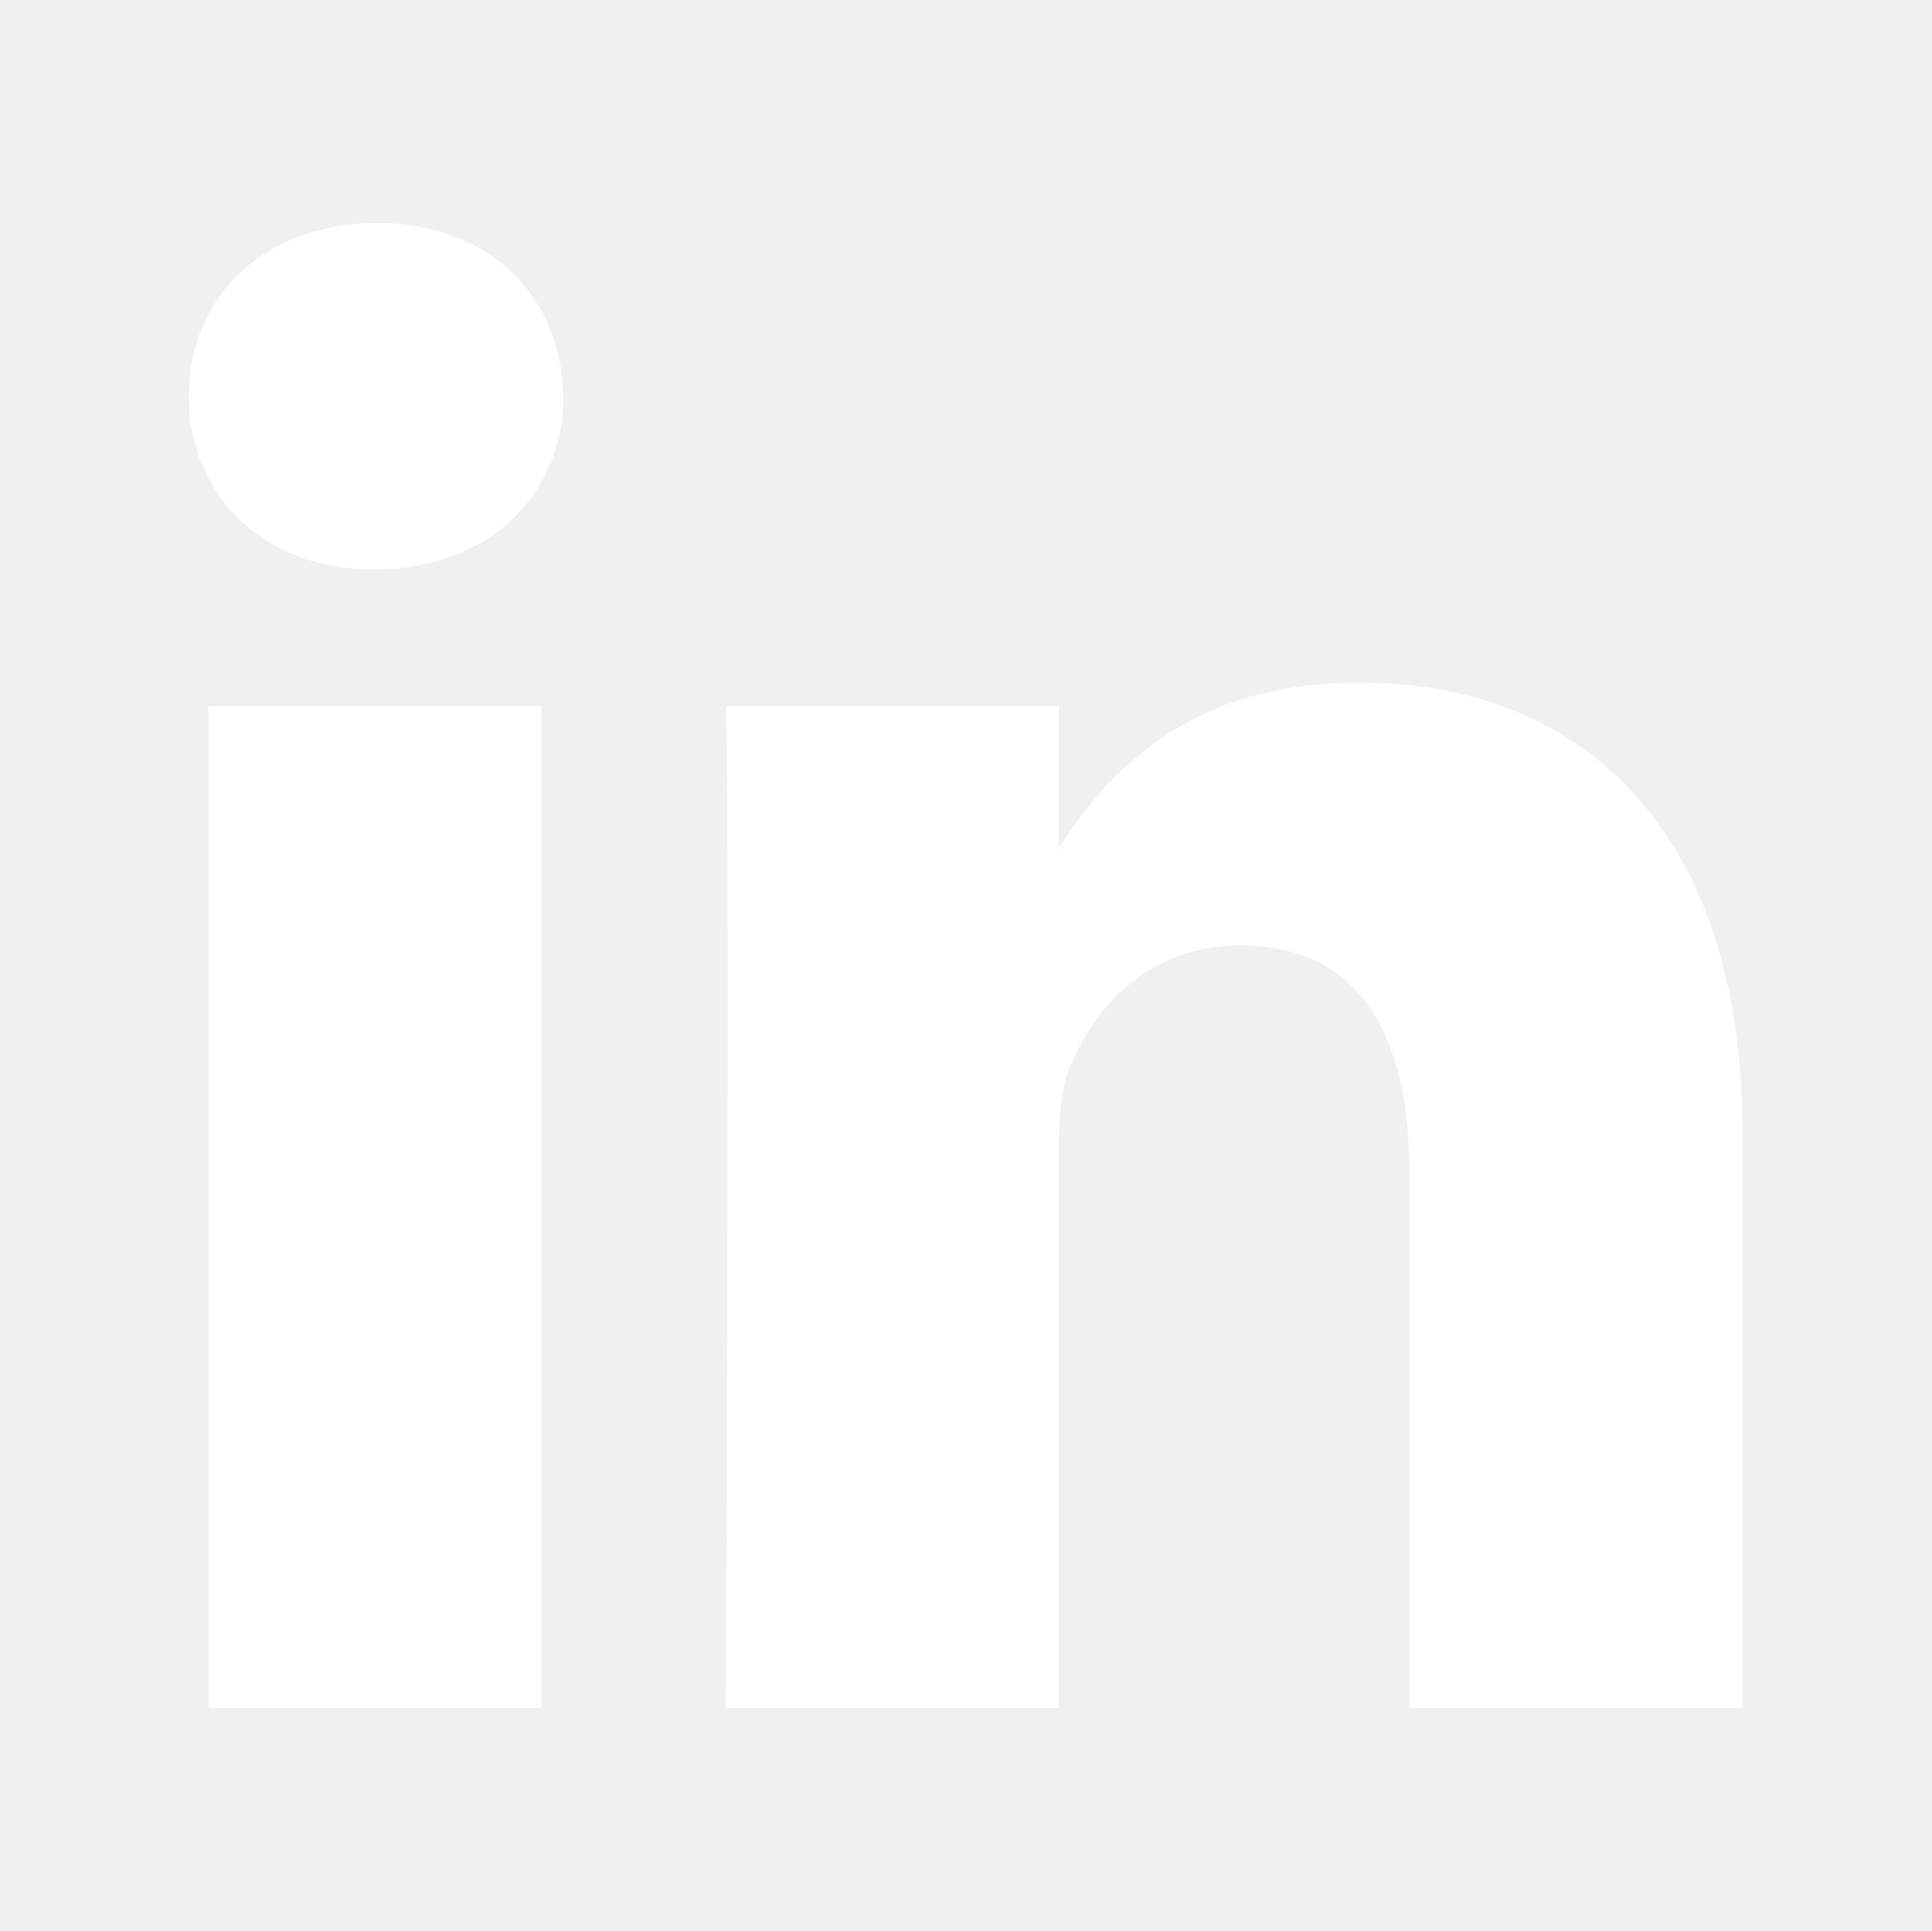
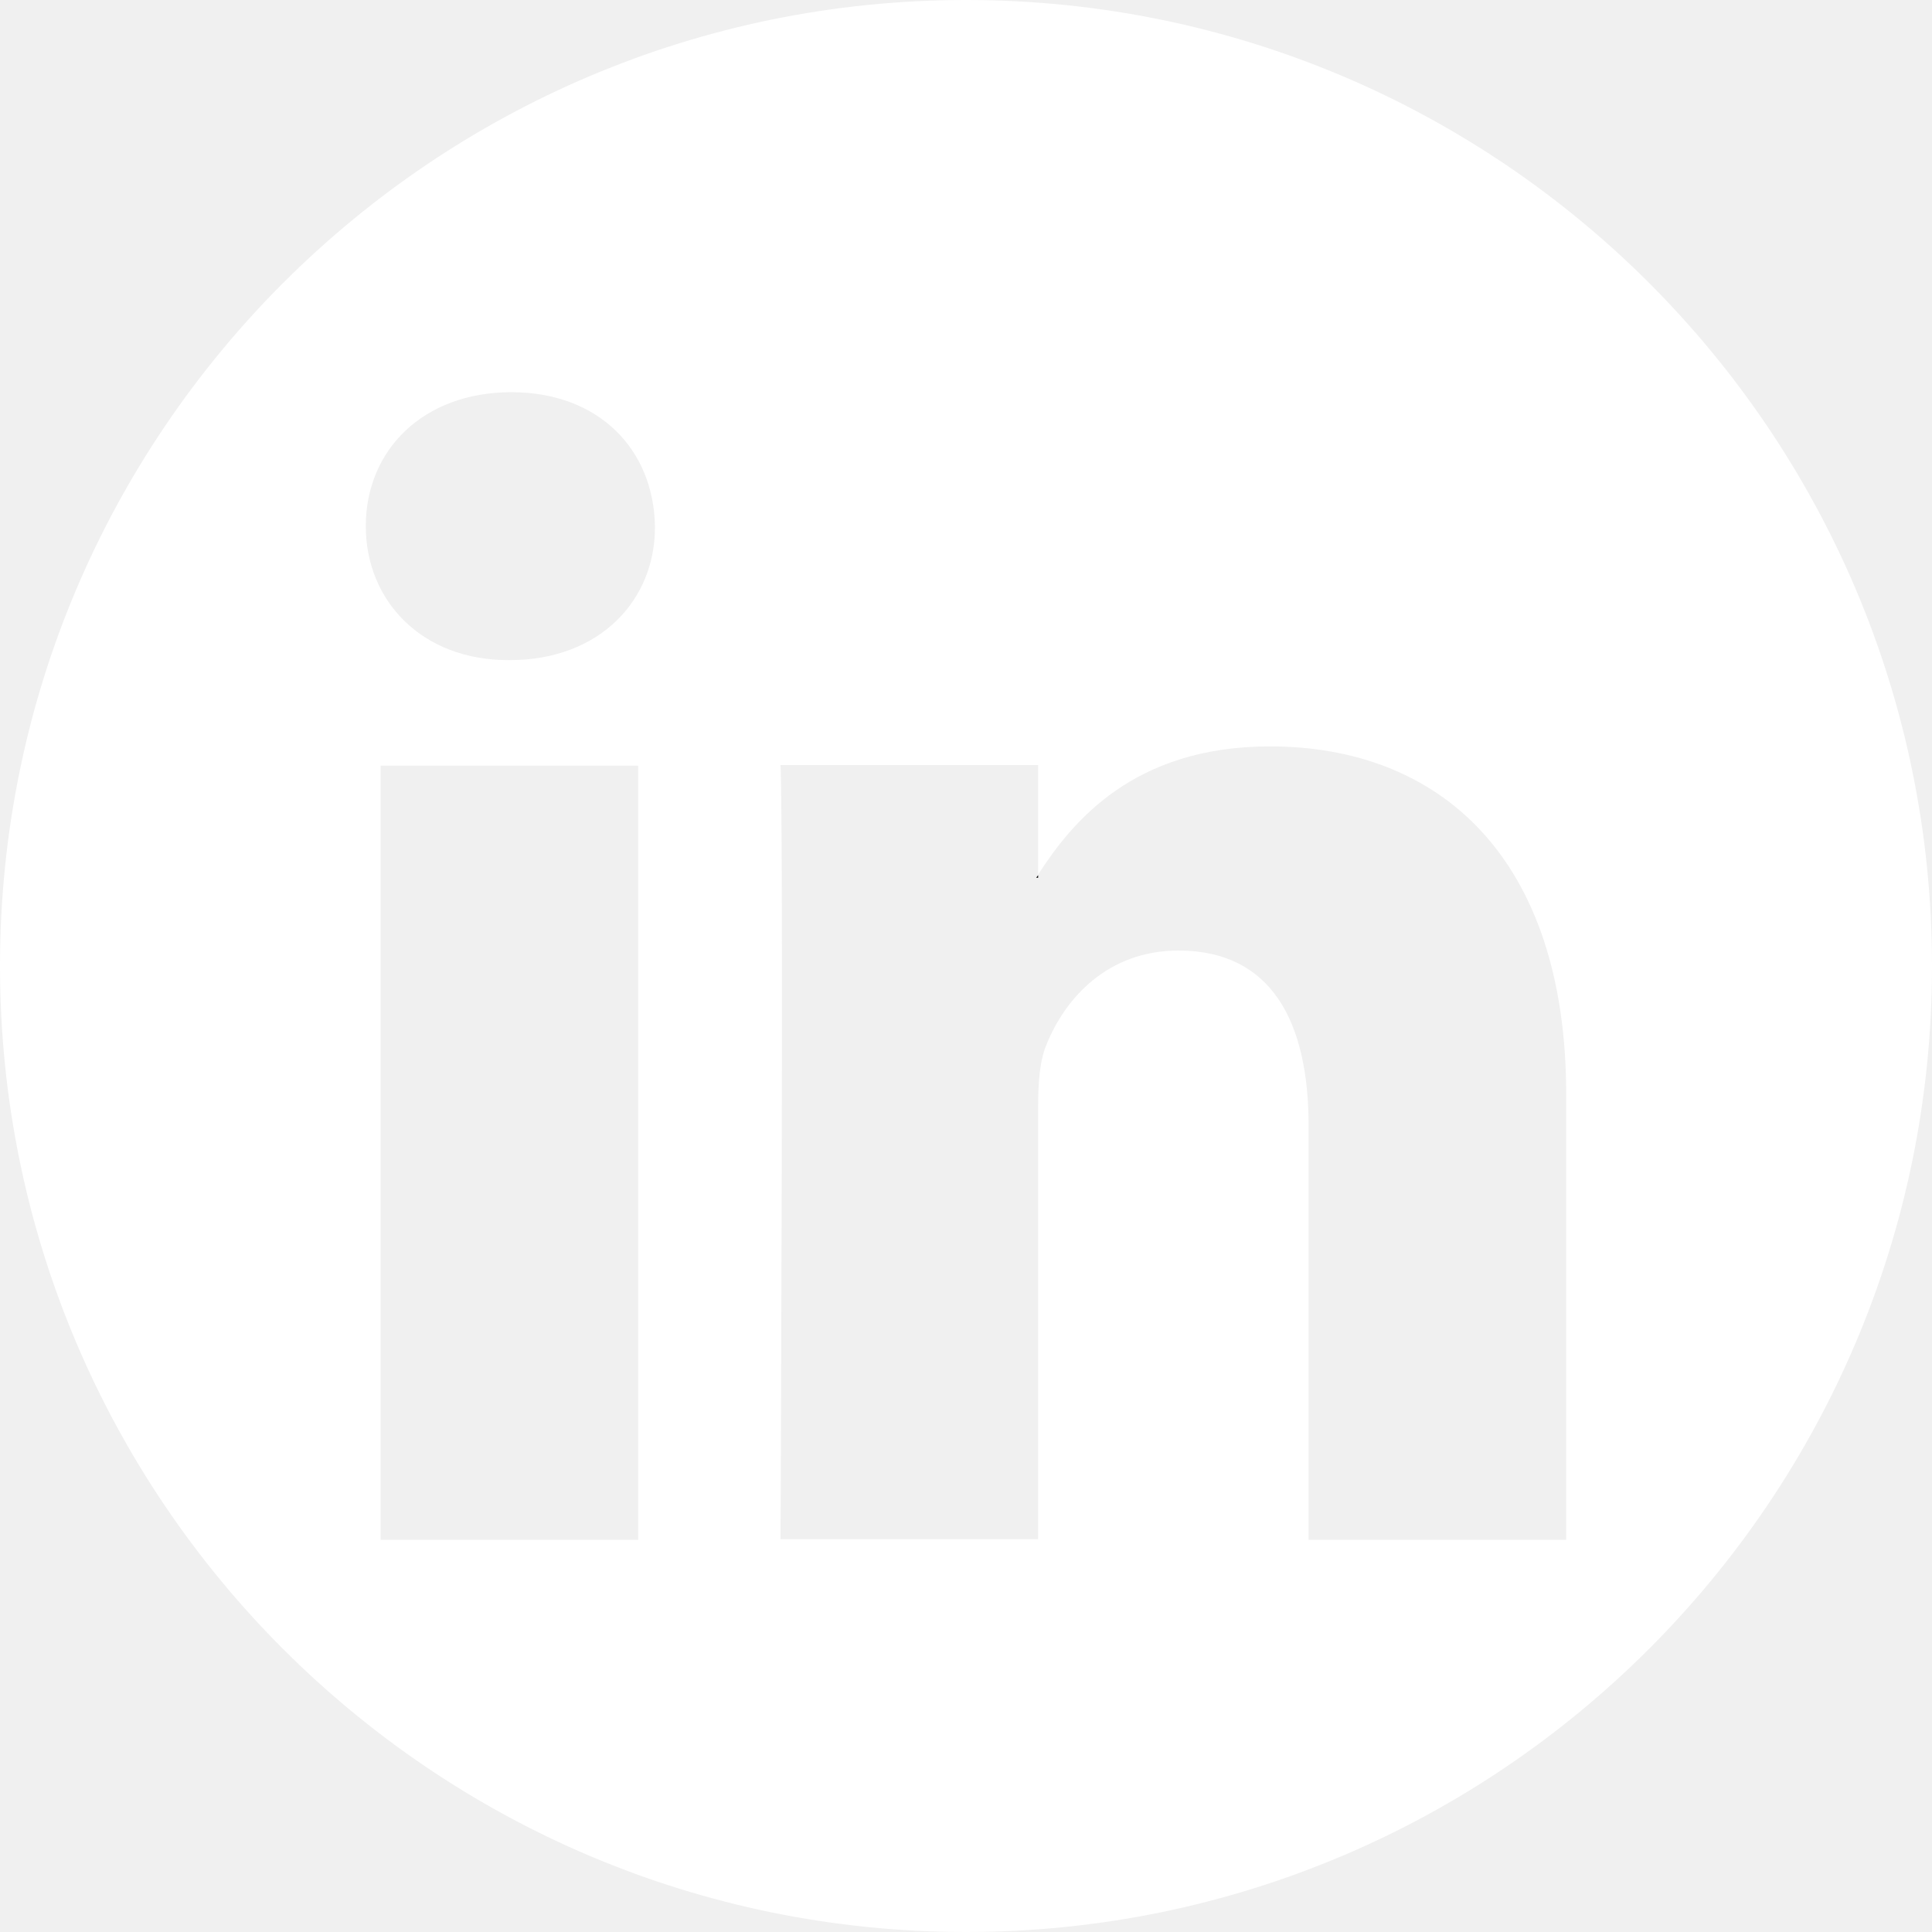
- <svg xmlns="http://www.w3.org/2000/svg" version="1.1" x="0px" y="0px" width="283.465px" height="283.464px" viewBox="0 0 283.465 283.464" enable-background="new 0 0 283.465 283.464" xml:space="preserve">
-   <g id="Facebook" display="none">
-     <path display="inline" fill="#FFFFFF" d="M82.732,100.532h27V88.283v-12v-2.001c0-11.55,0.298-29.4,8.698-40.449   c8.85-11.702,21-19.65,41.901-19.65c34.048,0,48.4,4.849,48.4,4.849l-6.75,40.001c0,0-11.25-3.251-21.75-3.251   s-19.9,3.75-19.9,14.25v4.25v14.001v12.249h43.048l-3,39.05h-40.048v135.7h-50.6v-135.7h-27V100.532L82.732,100.532z" />
-   </g>
-   <g id="Twitter" display="none">
-     <path display="inline" fill="#FFFFFF" d="M270.232,67.508c-9.161,4.063-19.007,6.809-29.34,8.044   c10.546-6.322,18.646-16.333,22.461-28.263c-9.871,5.855-20.804,10.106-32.44,12.396c-9.318-9.928-22.595-16.131-37.288-16.131   c-28.212,0-51.085,22.872-51.085,51.084c0,4.003,0.451,7.903,1.322,11.642c-42.456-2.131-80.1-22.468-105.295-53.376   c-4.397,7.545-6.917,16.32-6.917,25.683c0,17.724,9.018,33.359,22.726,42.521c-8.374-0.266-16.251-2.564-23.138-6.391   c-0.005,0.214-0.005,0.427-0.005,0.643c0,24.751,17.609,45.398,40.978,50.092c-4.286,1.167-8.799,1.792-13.458,1.792   c-3.292,0-6.492-0.321-9.612-0.917c6.501,20.295,25.368,35.066,47.721,35.478c-17.483,13.702-39.51,21.868-63.445,21.868   c-4.124,0-8.189-0.241-12.186-0.715c22.607,14.494,49.46,22.954,78.309,22.954c93.965,0,145.349-77.844,145.349-145.351   c0-2.214-0.05-4.417-0.148-6.609C254.724,86.75,263.384,77.752,270.232,67.508z" />
-   </g>
-   <g id="YouTube" display="none">
+ <svg xmlns="http://www.w3.org/2000/svg" version="1.1" x="0px" y="0px" viewBox="-8.3 -8.3 300 300" enable-background="new -8.3 -8.3 300 300" xml:space="preserve">
+   <g id="rss" display="none">
    <g display="inline">
-       <g>
-         <path fill="#FFFFFF" d="M45.986,4h19.889l12.813,51.103h1.24L92.146,4h20.064l-22.98,74.799v53.049h-19.75V81.187L45.986,4z" />
-         <path fill="#FFFFFF" d="M111.315,59.098c0-7.304,2.359-13.119,7.081-17.448c4.722-4.331,11.064-6.496,19.034-6.496     c7.256,0,13.202,2.284,17.836,6.849c4.634,4.565,6.953,10.44,6.953,17.629v48.709c0,8.073-2.278,14.406-6.82,19     c-4.543,4.595-10.801,6.891-18.767,6.891c-7.671,0-13.811-2.371-18.411-7.111c-4.604-4.741-6.906-11.12-6.906-19.132V59.098z      M129.36,109.755c0,2.598,0.622,4.6,1.872,6.014c1.249,1.415,3.031,2.121,5.352,2.121c2.377,0,4.265-0.722,5.661-2.166     c1.398-1.444,2.097-3.433,2.097-5.969V58.391c0-2.061-0.716-3.726-2.143-4.992c-1.424-1.267-3.296-1.903-5.615-1.903     c-2.141,0-3.879,0.636-5.218,1.903c-1.339,1.266-2.006,2.931-2.006,4.992V109.755z" />
-         <path fill="#FFFFFF" d="M227.15,37.538v94.31h-17.534v-10.411c-3.231,3.837-6.594,6.759-10.089,8.766     c-3.495,2.003-6.89,3.008-10.177,3.008c-4.054,0-7.112-1.401-9.168-4.21c-2.056-2.806-3.083-7.02-3.083-12.635V37.538h17.537     v72.295c0,2.237,0.364,3.853,1.1,4.854c0.734,1.001,1.924,1.502,3.57,1.502c1.294,0,2.919-0.663,4.89-1.986     c1.967-1.327,3.773-3.018,5.42-5.078V37.538H227.15z" />
-       </g>
-       <g>
-         <path fill="#FFFFFF" d="M93.069,172.587H44v15.024h16.541V276.1H76.53v-88.488h16.539V172.587z M119.201,257.701     c-1.331,1.672-2.795,3.04-4.388,4.112c-1.594,1.072-2.912,1.606-3.961,1.606c-1.331,0-2.295-0.403-2.889-1.216     c-0.594-0.806-0.892-2.116-0.892-3.927V199.74H92.876v63.823c0,4.548,0.832,7.955,2.497,10.232     c1.664,2.271,4.14,3.406,7.42,3.406c2.664,0,5.41-0.813,8.238-2.433c2.833-1.626,5.554-3.991,8.17-7.098v8.429h14.197v-76.36     h-14.197V257.701z M174.209,198.774c-2.201,0-4.377,0.607-6.532,1.82c-2.149,1.217-4.179,2.984-6.092,5.314v-33.321h-14.336     V276.1h14.336v-5.869c1.865,2.324,3.887,4.044,6.06,5.16c2.176,1.116,4.65,1.674,7.425,1.674c4.206,0,7.421-1.439,9.646-4.32     c2.221-2.88,3.335-7.037,3.335-12.466v-42.361c0-6.237-1.185-10.99-3.553-14.251     C182.132,200.409,178.701,198.774,174.209,198.774z M173.439,258.202c0,2.435-0.412,4.191-1.229,5.263     c-0.819,1.074-2.095,1.609-3.83,1.609c-1.206,0-2.35-0.272-3.435-0.822c-1.086-0.546-2.207-1.442-3.36-2.685v-47.584     c0.965-1.05,1.938-1.823,2.928-2.325c0.986-0.5,1.987-0.753,2.998-0.753c1.924,0,3.397,0.668,4.408,2.006     c1.016,1.335,1.521,3.29,1.521,5.865V258.202z M240.521,239.712v-19.441c0-7.248-1.743-12.801-5.229-16.665     c-3.485-3.863-8.477-5.794-14.973-5.794c-6.352,0-11.535,2.087-15.543,6.258c-4.016,4.172-6.021,9.572-6.021,16.201v34.272     c0,7.352,1.83,13.126,5.482,17.326c3.652,4.197,8.656,6.298,15.009,6.298c7.068,0,12.381-1.983,15.939-5.943     c3.558-3.96,5.335-9.855,5.335-17.681v-5.734h-14.609v5.305c0,4.493-0.469,7.4-1.406,8.715c-0.939,1.312-2.584,1.97-4.935,1.97     c-2.265,0-3.86-0.772-4.798-2.331c-0.938-1.552-1.406-4.338-1.406-8.354v-14.401H240.521z M213.367,220.128     c0-3.195,0.492-5.485,1.48-6.87c0.983-1.387,2.605-2.078,4.864-2.078c2.162,0,3.734,0.691,4.722,2.078     c0.984,1.385,1.479,3.675,1.479,6.87v7.732h-12.545V220.128z" />
-         <path fill="#FFFFFF" d="M93.069,173.69H44v15.024h16.541v88.487H76.53v-88.487h16.539V173.69z M119.201,258.805     c-1.331,1.669-2.795,3.041-4.388,4.111c-1.594,1.071-2.912,1.605-3.961,1.605c-1.331,0-2.295-0.403-2.889-1.213     s-0.892-2.119-0.892-3.931V200.84H92.876v63.828c0,4.545,0.832,7.956,2.497,10.228c1.664,2.273,4.14,3.408,7.42,3.408     c2.664,0,5.41-0.812,8.238-2.432c2.833-1.626,5.554-3.993,8.17-7.098v8.427h14.197V200.84h-14.197V258.805z M174.209,199.878     c-2.201,0-4.377,0.604-6.532,1.817c-2.149,1.216-4.179,2.988-6.092,5.316V173.69h-14.336v103.512h14.336v-5.868     c1.865,2.324,3.887,4.044,6.06,5.163c2.176,1.112,4.65,1.671,7.425,1.671c4.206,0,7.421-1.437,9.646-4.322     c2.221-2.879,3.335-7.035,3.335-12.463v-42.363c0-6.236-1.185-10.989-3.553-14.247     C182.132,201.512,178.701,199.878,174.209,199.878z M173.439,259.307c0,2.432-0.412,4.188-1.229,5.261     c-0.819,1.072-2.095,1.608-3.83,1.608c-1.206,0-2.35-0.272-3.435-0.821c-1.086-0.547-2.207-1.444-3.36-2.687v-47.583     c0.965-1.05,1.938-1.825,2.928-2.328c0.986-0.497,1.987-0.75,2.998-0.75c1.924,0,3.397,0.669,4.408,2.006     c1.016,1.336,1.521,3.29,1.521,5.864V259.307z M240.521,240.813v-19.439c0-7.247-1.743-12.801-5.229-16.667     c-3.485-3.862-8.477-5.793-14.973-5.793c-6.352,0-11.535,2.087-15.543,6.259c-4.016,4.174-6.021,9.572-6.021,16.201v34.272     c0,7.352,1.83,13.126,5.482,17.326c3.652,4.197,8.656,6.298,15.009,6.298c7.068,0,12.381-1.981,15.939-5.943     c3.558-3.957,5.335-9.853,5.335-17.681v-5.736h-14.609v5.306c0,4.497-0.469,7.402-1.406,8.714     c-0.939,1.314-2.584,1.97-4.935,1.97c-2.265,0-3.86-0.772-4.798-2.33c-0.938-1.551-1.406-4.337-1.406-8.354v-14.402H240.521z      M213.367,221.23c0-3.196,0.492-5.484,1.48-6.869c0.983-1.386,2.605-2.078,4.864-2.078c2.162,0,3.734,0.692,4.722,2.078     c0.984,1.385,1.479,3.673,1.479,6.869v7.731h-12.545V221.23z" />
-       </g>
+       <path fill="#FFFFFF" d="M141.7-8.3c-82.8,0-150,67.2-150,150c0,82.8,67.2,150,150,150s150-67.2,150-150    C291.7,58.9,224.6-8.3,141.7-8.3z M77.3,229.7c-12.9,0-23.4-10.5-23.4-23.4c0-12.9,10.5-23.4,23.4-23.4    c12.9,0,23.4,10.5,23.4,23.4C100.7,219.3,90.2,229.7,77.3,229.7z M136.1,229.9c0-22.1-8.6-42.9-24.1-58.5    c-15.5-15.6-36.1-24.2-58.1-24.2v-33.8c63.9,0,116,52.2,116,116.5H136.1z M195.8,229.9c0-78.6-63.6-142.6-141.8-142.6V53.5    c96.9,0,175.7,79.2,175.7,176.4H195.8z" />
    </g>
  </g>
-   <g id="RSS" display="none">
-     <g id="lines__x003C_Group_x003E_" display="inline">
-       <path id="circle" fill="#FFFFFF" d="M91.757,220.423c0,15.758-12.778,28.528-28.533,28.528c-15.753,0-28.531-12.771-28.531-28.528    c0-15.761,12.778-28.537,28.531-28.537C78.979,191.886,91.757,204.663,91.757,220.423z" />
-       <g>
-         <path fill="#FFFFFF" d="M34.726,148.489c26.738,0,51.864,10.45,70.752,29.426c18.917,19.008,29.333,44.306,29.333,71.237h41.193     c0-78.219-63.378-141.857-141.278-141.857V148.489z" />
-       </g>
-       <g>
-         <path fill="#FFFFFF" d="M34.786,75.462c95.278,0,172.793,77.937,172.793,173.733h41.194     c0-118.509-95.995-214.927-213.987-214.927V75.462z" />
-       </g>
+   <g id="linkedin">
+     <g>
+       <path fill="#FFFFFF" d="M141.7-8.3c-82.8,0-150,67.2-150,150c0,82.8,67.2,150,150,150s150-67.2,150-150    C291.7,58.9,224.6-8.3,141.7-8.3z M90.8,230.8h-40V110.6h40V230.8z M70.9,94.2h-0.3c-13.4,0-22.1-9.2-22.1-20.8    c0-11.8,8.9-20.8,22.6-20.8c13.7,0,22.1,9,22.3,20.8C93.5,84.9,84.8,94.2,70.9,94.2z M234.9,230.8h-40v-64.3    c0-16.2-5.8-27.2-20.2-27.2c-11,0-17.6,7.4-20.5,14.6c-1.1,2.6-1.3,6.2-1.3,9.7v67.1h-40c0,0,0.5-108.9,0-120.2h40v17    c5.3-8.2,14.8-19.9,36-19.9c26.3,0,46,17.2,46,54.1V230.8z" />
+       <path d="M152.9,128v-0.4c-0.1,0.1-0.2,0.3-0.3,0.4H152.9z" />
    </g>
  </g>
-   <g id="Linkedin">
-     <path fill-rule="evenodd" clip-rule="evenodd" fill="#FFFFFF" d="M79.479,250.722V103.647H30.597v147.075H79.479L79.479,250.722z    M55.04,83.568c17.043,0,27.656-11.301,27.656-25.414c-0.319-14.428-10.613-25.413-27.333-25.413   c-16.725,0-27.656,10.985-27.656,25.413c0,14.113,10.608,25.414,27.015,25.414H55.04L55.04,83.568z" />
-     <path fill-rule="evenodd" clip-rule="evenodd" fill="#FFFFFF" d="M106.532,250.722h48.886v-82.133c0-4.395,0.319-8.789,1.61-11.925   c3.533-8.791,11.579-17.886,25.081-17.886c17.694,0,24.768,13.49,24.768,33.263v78.681h48.882v-84.333   c0-45.172-24.117-66.194-56.282-66.194c-26.372,0-37.951,14.74-44.38,24.779h0.321v-21.327h-48.886   C107.173,117.443,106.532,250.722,106.532,250.722L106.532,250.722z" />
+   <g id="google_x2B_" display="none">
+     <g display="inline">
+       <path fill="#FFFFFF" d="M98.3,167.7c-20.1,1.4-35.7,14.4-34.7,29.1c1,14.7,18.1,25.5,38.3,24.1c20.1-1.4,35.7-14.4,34.7-29.1    C135.5,177.1,118.4,166.4,98.3,167.7z" />
+       <path fill="#FFFFFF" d="M120.3,92.1c-4.6-16.8-18-27.8-30-24.5c-12,3.3-18,19.5-13.4,36.3c4.6,16.8,18,27.8,30,24.5    C118.9,125.2,124.9,108.9,120.3,92.1z" />
+       <path fill="#FFFFFF" d="M141.7-8.3c-82.8,0-150,67.2-150,150c0,82.8,67.2,150,150,150s150-67.2,150-150    C291.7,58.9,224.6-8.3,141.7-8.3z M94,233c0,0-50.3,1.8-50.3-36.1c0-37.9,57.1-36.4,60-36.4c-0.7-8.7-6.5-7.2-6.5-11.5    c0-4.3,0-10.6,0-10.6s-43.2,4.8-43.2-37c0-41.8,49.4-43,49.4-43s44.9,0,48.8,0c0,7.4-22.3,4.8-22.3,8.8    c12.6,5.7,14.1,15.3,14.1,31.4c0,26.7-25,30-25,41.4c0,11.4,33.2,20.5,33.2,48.6C152.2,235.6,94,233,94,233z M243.7,102.4h-34    v33.9h-10v-33.9h-33.9v-10h33.9v-34h10v34h34V102.4z" />
+       <path fill="#FFFFFF" d="M76.9,103.9c-4.6-16.8,1.5-33.1,13.4-36.3c12-3.3,25.4,7.7,30,24.5c4.6,16.8-1.4,33.1-13.4,36.3    C94.9,131.7,81.5,120.7,76.9,103.9z M101.9,220.9c-20.1,1.4-37.3-9.4-38.3-24.1c-1-14.7,14.5-27.7,34.7-29.1    c20.1-1.4,37.3,9.4,38.3,24.1C137.5,206.5,122,219.5,101.9,220.9z" />
+     </g>
+   </g>
+   <g id="facebook" display="none">
+     <g display="inline">
+       <path fill="#FFFFFF" d="M141.7-8.3c-82.8,0-150,67.2-150,150c0,82.8,67.2,150,150,150s150-67.2,150-150    C291.7,58.9,224.6-8.3,141.7-8.3z M180.5,112l-2,26.2h-26.9v91.2h-34v-91.2H99.4V112h0h18.1v-8.2v-8.1v-1.3    c0-7.8,0.2-19.7,5.8-27.2c5.9-7.9,14.1-13.2,28.1-13.2c22.9,0,32.5,3.3,32.5,3.3l-4.5,26.9c0,0-7.6-2.2-14.6-2.2    s-13.4,2.5-13.4,9.6v2.9v9.4v8.2H180.5z" />
+     </g>
+   </g>
+   <g id="twitter" display="none">
+     <g display="inline">
+       <path fill="#FFFFFF" d="M141.7-8.3c-82.8,0-150,67.2-150,150c0,82.8,67.2,150,150,150s150-67.2,150-150    C291.7,58.9,224.6-8.3,141.7-8.3z M228.4,97.3c0.1,1.9,0.1,3.8,0.1,5.8c0,59.1-45,127.3-127.3,127.3c-25.3,0-48.8-7.4-68.6-20.1    c3.5,0.4,7.1,0.6,10.7,0.6c21,0,40.2-7.1,55.5-19.1c-19.6-0.4-36.1-13.3-41.8-31.1c2.7,0.5,5.5,0.8,8.4,0.8c4.1,0,8-0.5,11.8-1.6    c-20.5-4.1-35.9-22.2-35.9-43.9c0-0.2,0-0.4,0-0.6c6,3.4,12.9,5.4,20.3,5.6c-12-8-19.9-21.7-19.9-37.2c0-8.2,2.2-15.9,6.1-22.5    c22.1,27.1,55,44.9,92.2,46.7c-0.8-3.3-1.2-6.7-1.2-10.2c0-24.7,20-44.7,44.7-44.7c12.9,0,24.5,5.4,32.6,14.1    c10.2-2,19.8-5.7,28.4-10.9c-3.3,10.4-10.4,19.2-19.7,24.7c9-1.1,17.7-3.5,25.7-7C244.7,83.1,237.2,91,228.4,97.3z" />
+     </g>
+   </g>
+   <g id="Creative_Commons_License" display="none">
+     <text id="Creative_Commons_License_1_" transform="matrix(1 0 0 1 -605 1683.044)" display="inline" font-family="'MyriadPro-Regular'" font-size="12">With assets by Icomoon / CC BY</text>
  </g>
</svg>
